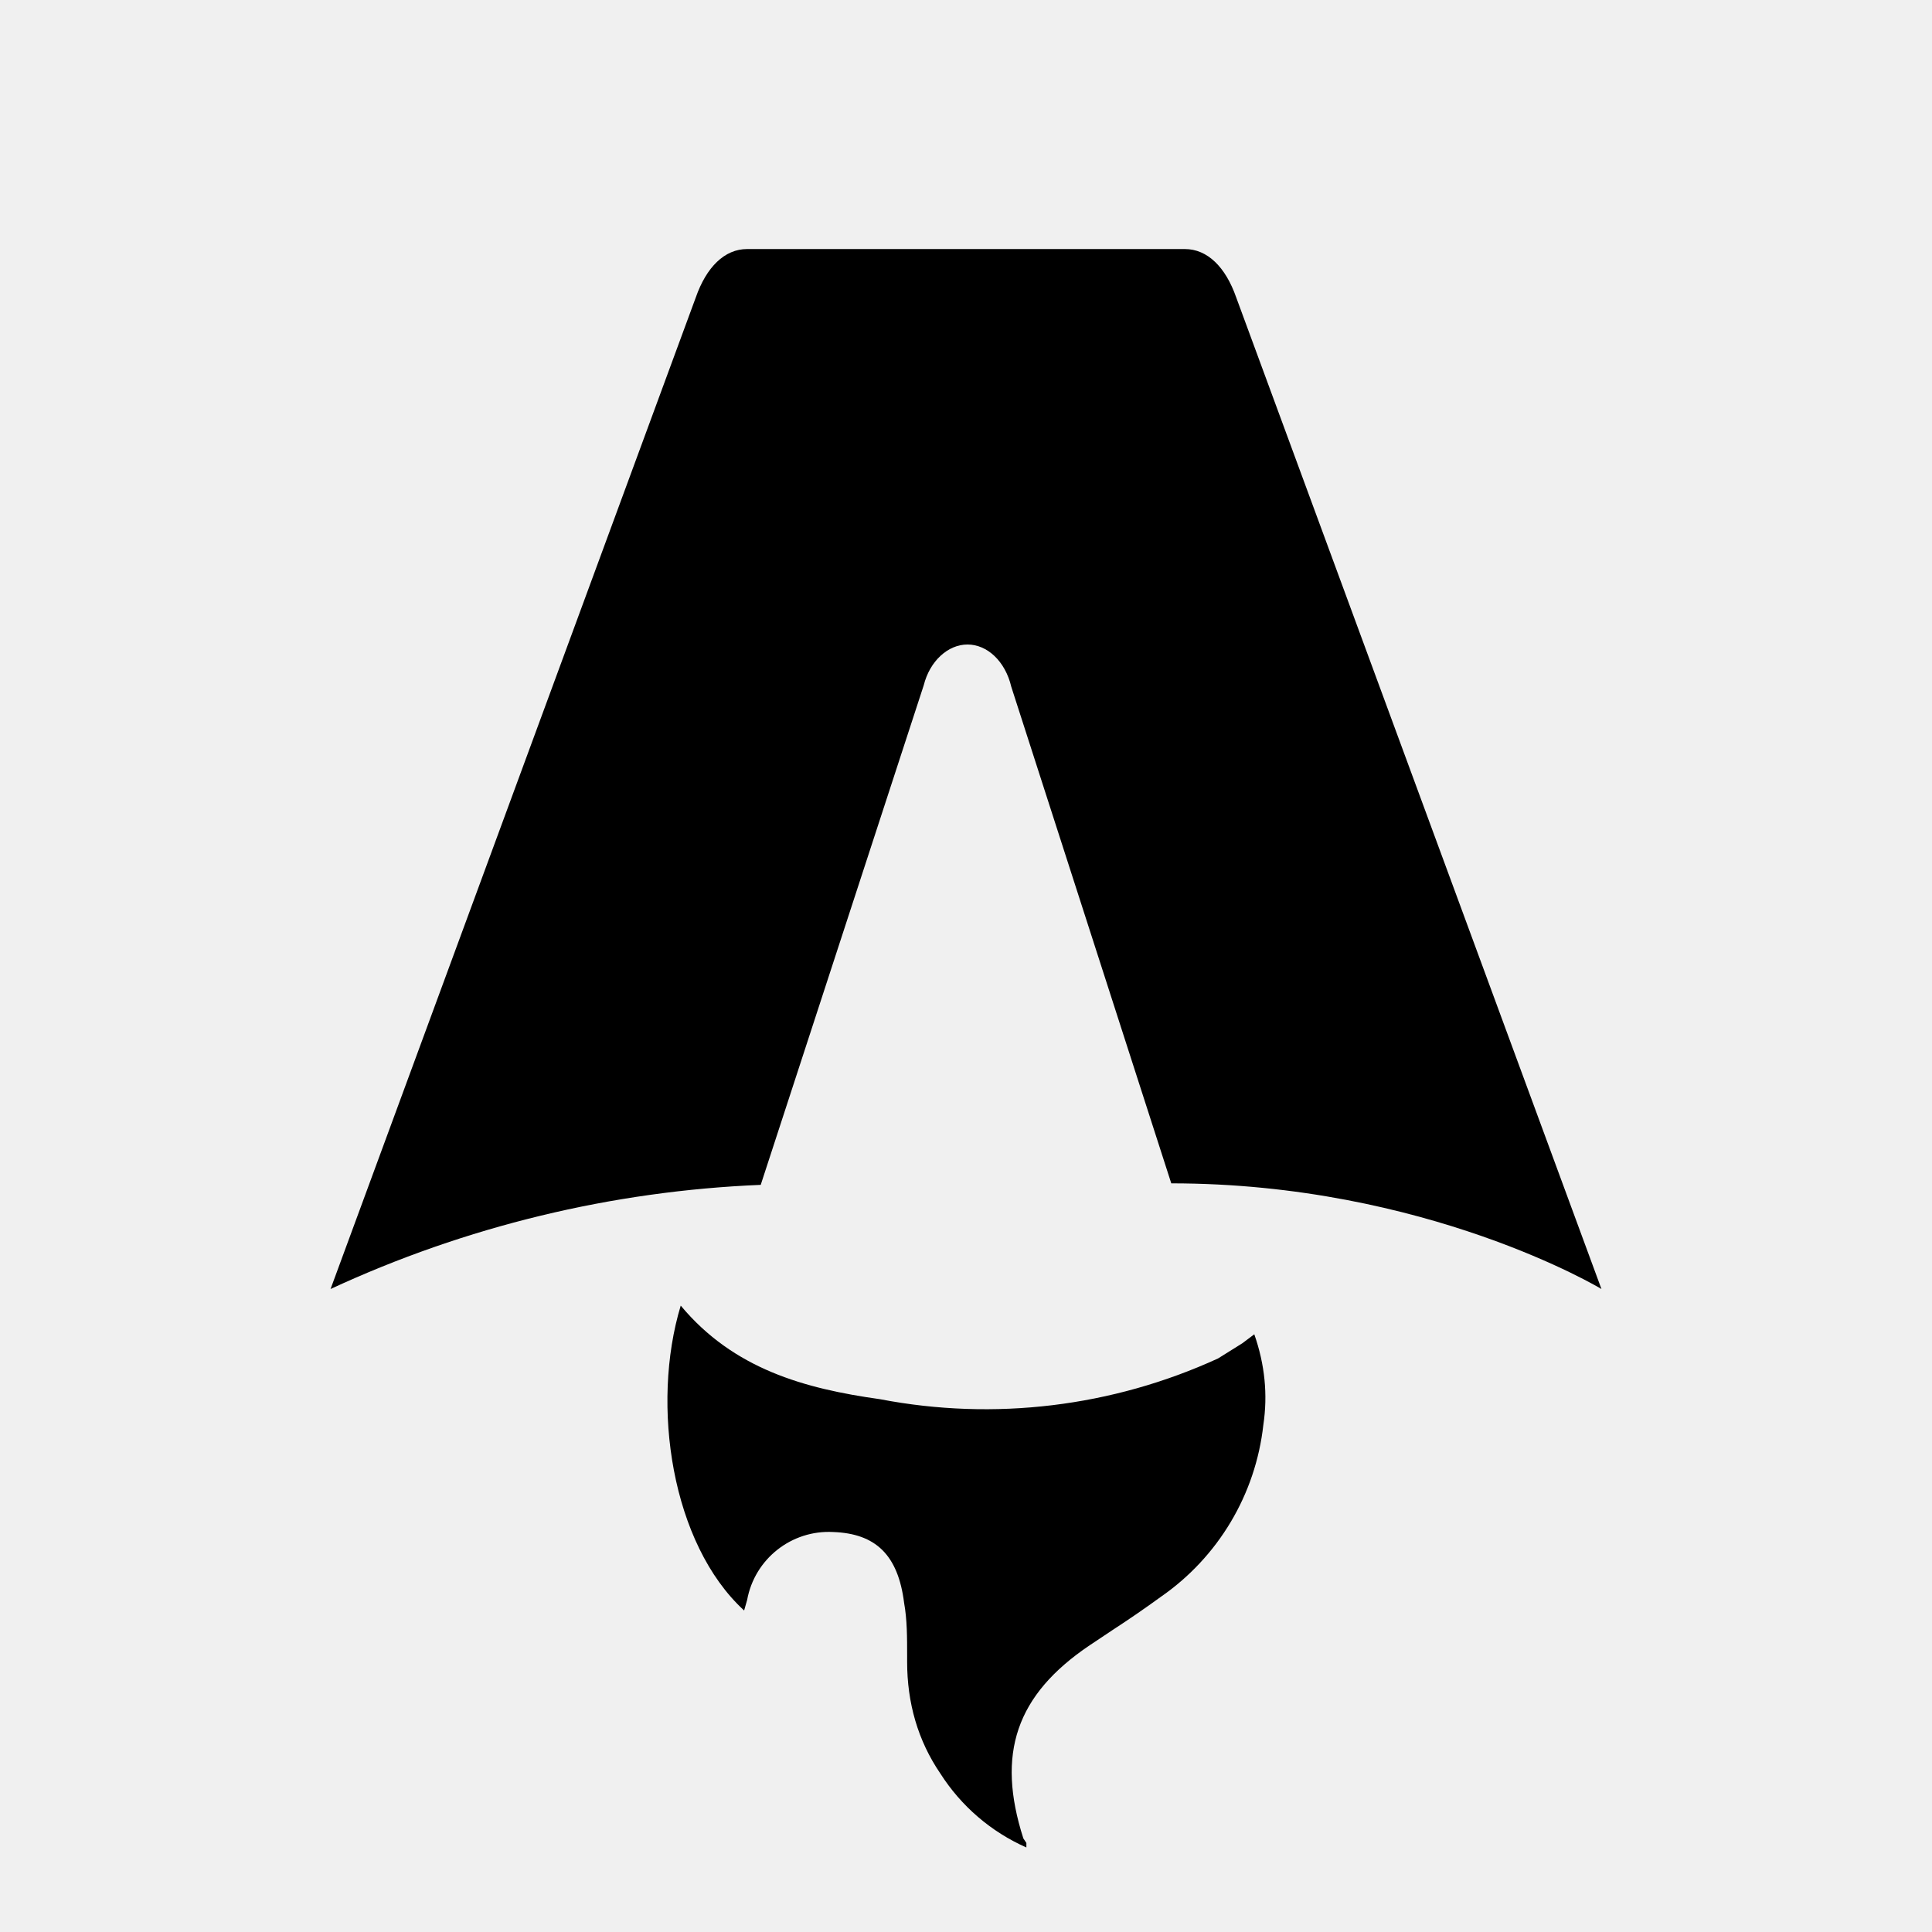
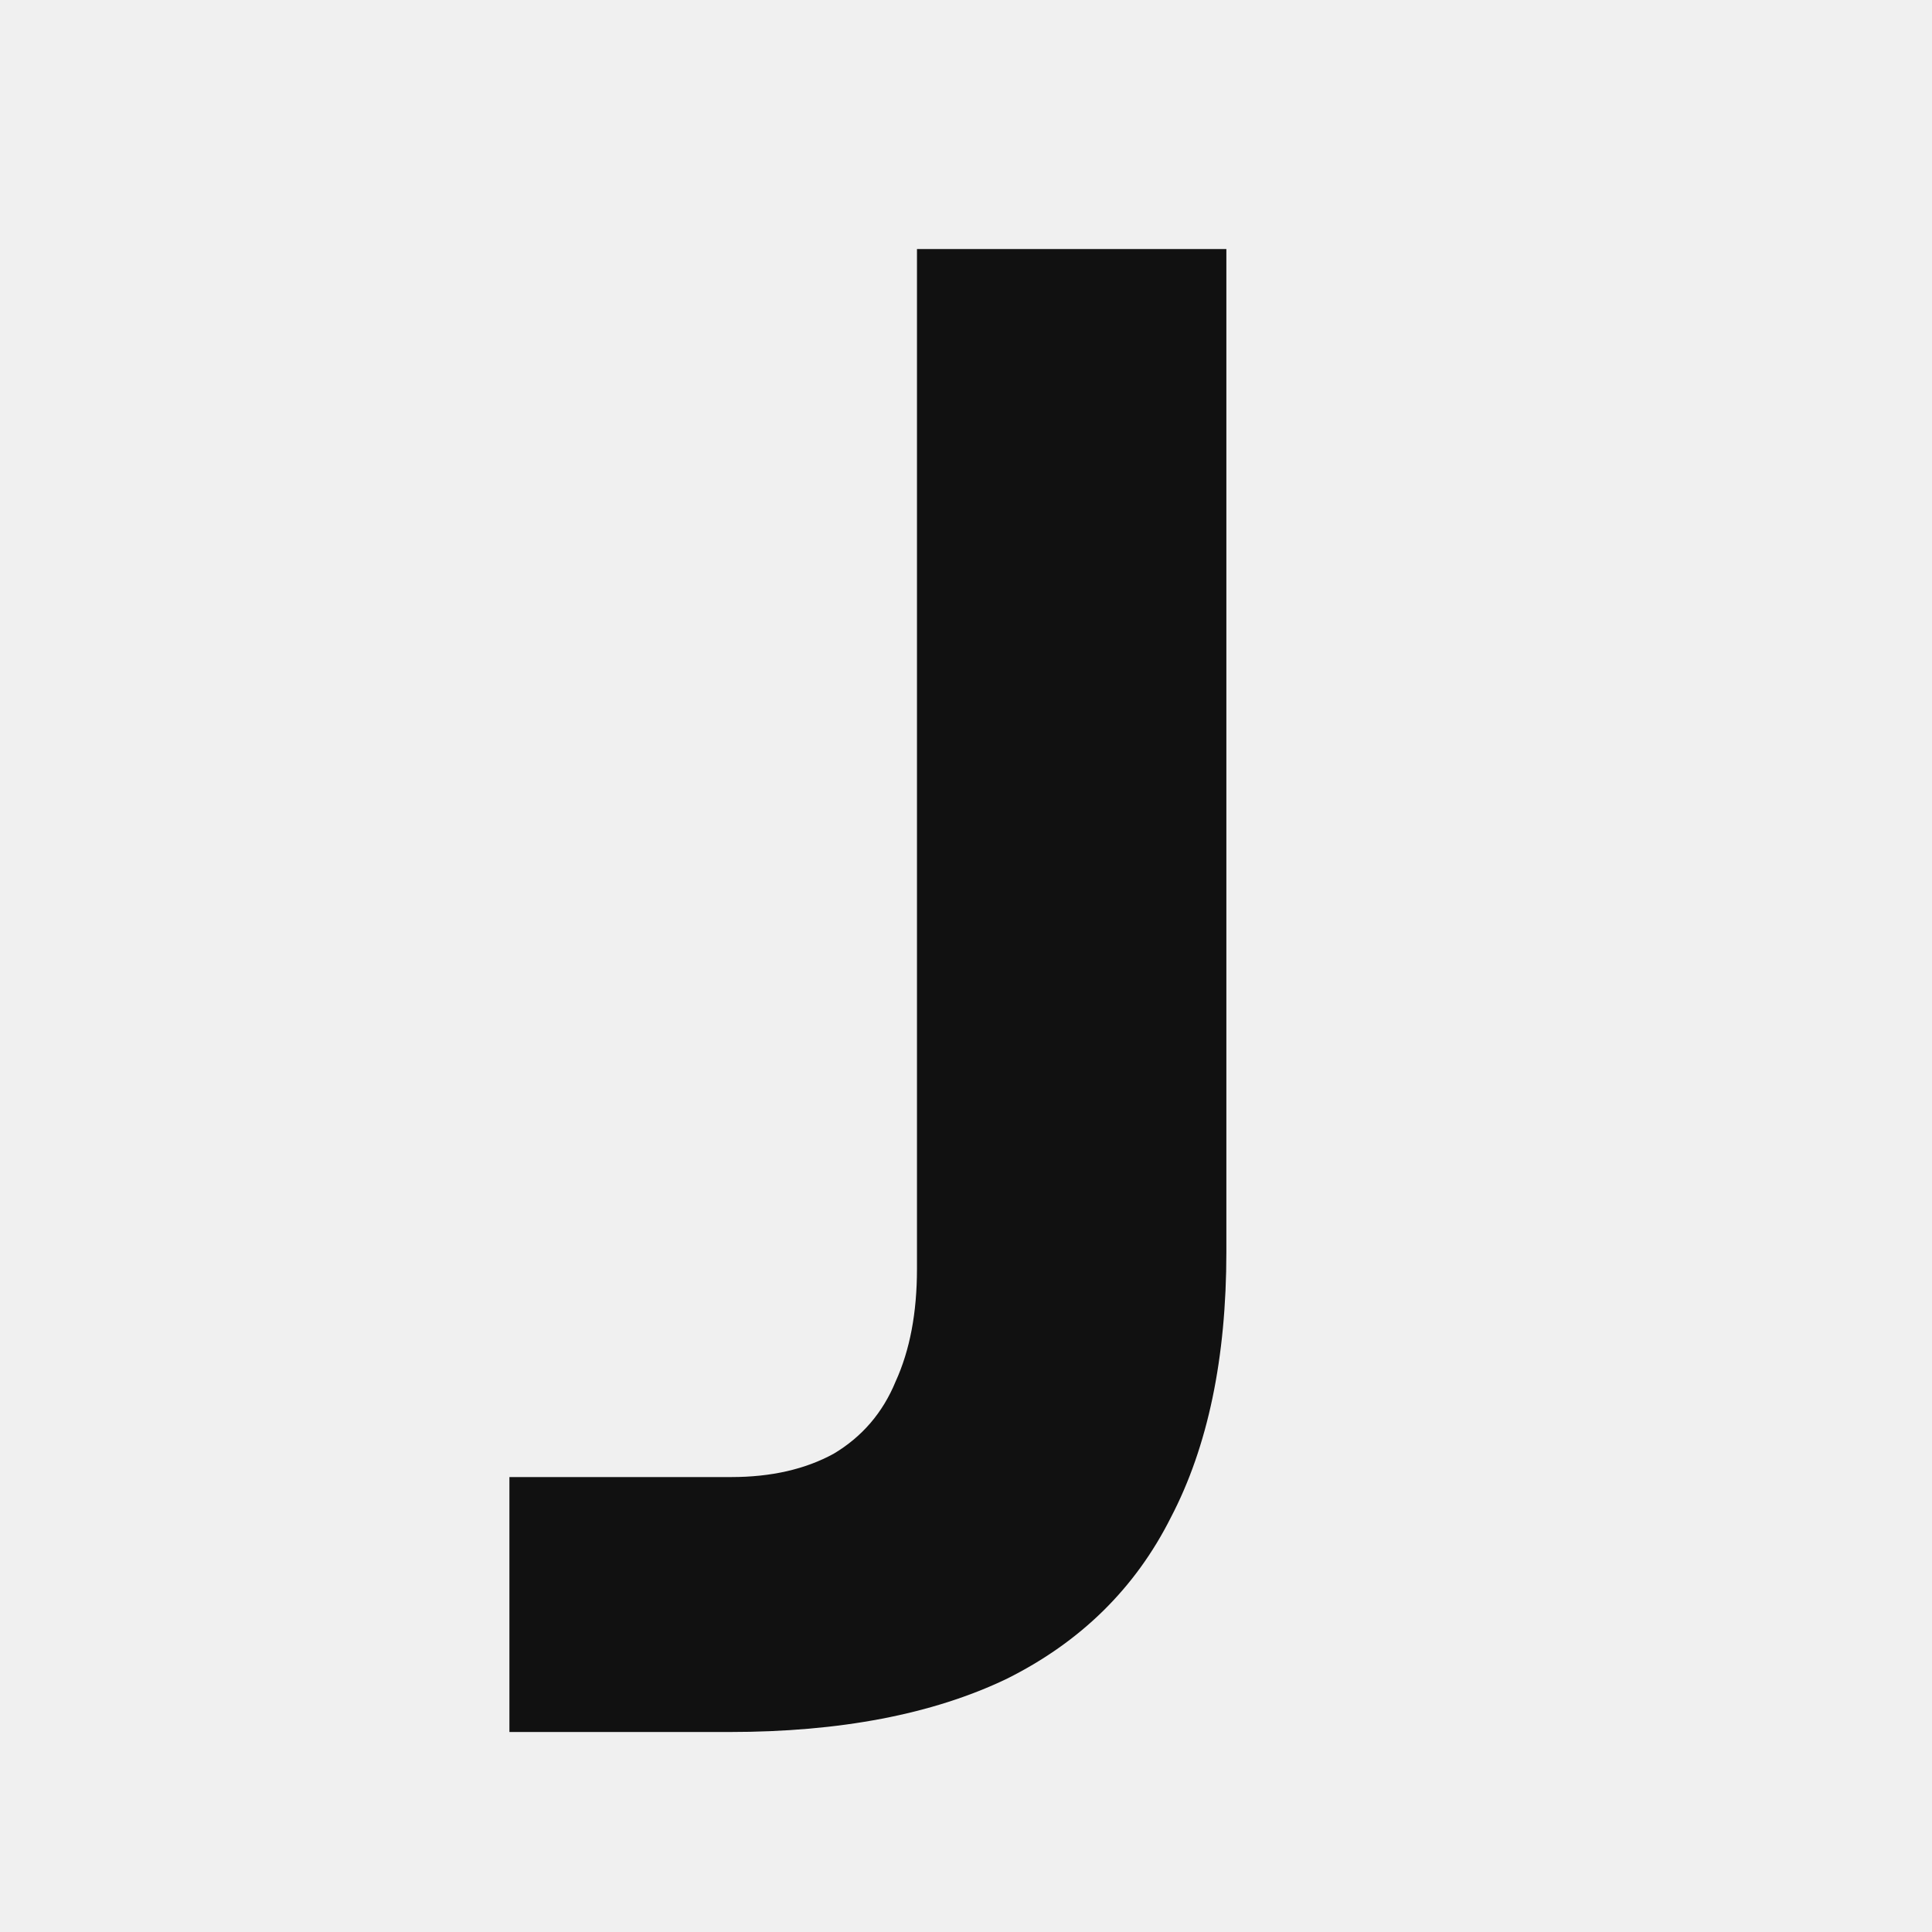
<svg xmlns="http://www.w3.org/2000/svg" fill="none" viewBox="0 0 128 128">
-   <path d="M50.4 78.5a75.1 75.1 0 0 0-28.5 6.9l24.2-65.7c.7-2 1.9-3.2 3.4-3.2h29c1.5 0 2.7 1.2 3.4 3.2l24.2 65.7s-11.6-7-28.5-7L67 45.5c-.4-1.7-1.6-2.8-2.9-2.8-1.3 0-2.5 1.1-2.9 2.7L50.4 78.5Zm-1.1 28.2Zm-4.2-20.2c-2 6.6-.6 15.8 4.2 20.2a17.5 17.5 0 0 1 .2-.7 5.5 5.5 0 0 1 5.7-4.5c2.8.1 4.3 1.5 4.7 4.7.2 1.1.2 2.3.2 3.5v.4c0 2.7.7 5.2 2.2 7.4a13 13 0 0 0 5.7 4.9v-.3l-.2-.3c-1.8-5.6-.5-9.5 4.4-12.8l1.5-1a73 73 0 0 0 3.2-2.2 16 16 0 0 0 6.8-11.4c.3-2 .1-4-.6-6l-.8.6-1.6 1a37 37 0 0 1-22.4 2.7c-5-.7-9.7-2-13.2-6.2Z" />
+   <path d="M33.75 97.859h14.702c2.639 0 4.901-.516 6.786-1.548 1.885-1.126 3.252-2.721 4.1-4.786.943-2.064 1.414-4.551 1.414-7.46V16.5H81.25v66.438c0 7.038-1.225 12.903-3.676 17.595-2.356 4.692-5.985 8.258-10.885 10.698-4.901 2.346-11.027 3.519-18.378 3.519H33.75V97.859ZM81.25 16.5v16.891H60.752V16.5H81.25Z" />
  <style>
-         path { fill: #000; }
+         path { fill: #111; }
        @media (prefers-color-scheme: dark) {
-             path { fill: #FFF; }
+             path { fill: #FFF500; }
        }
    </style>
</svg>
